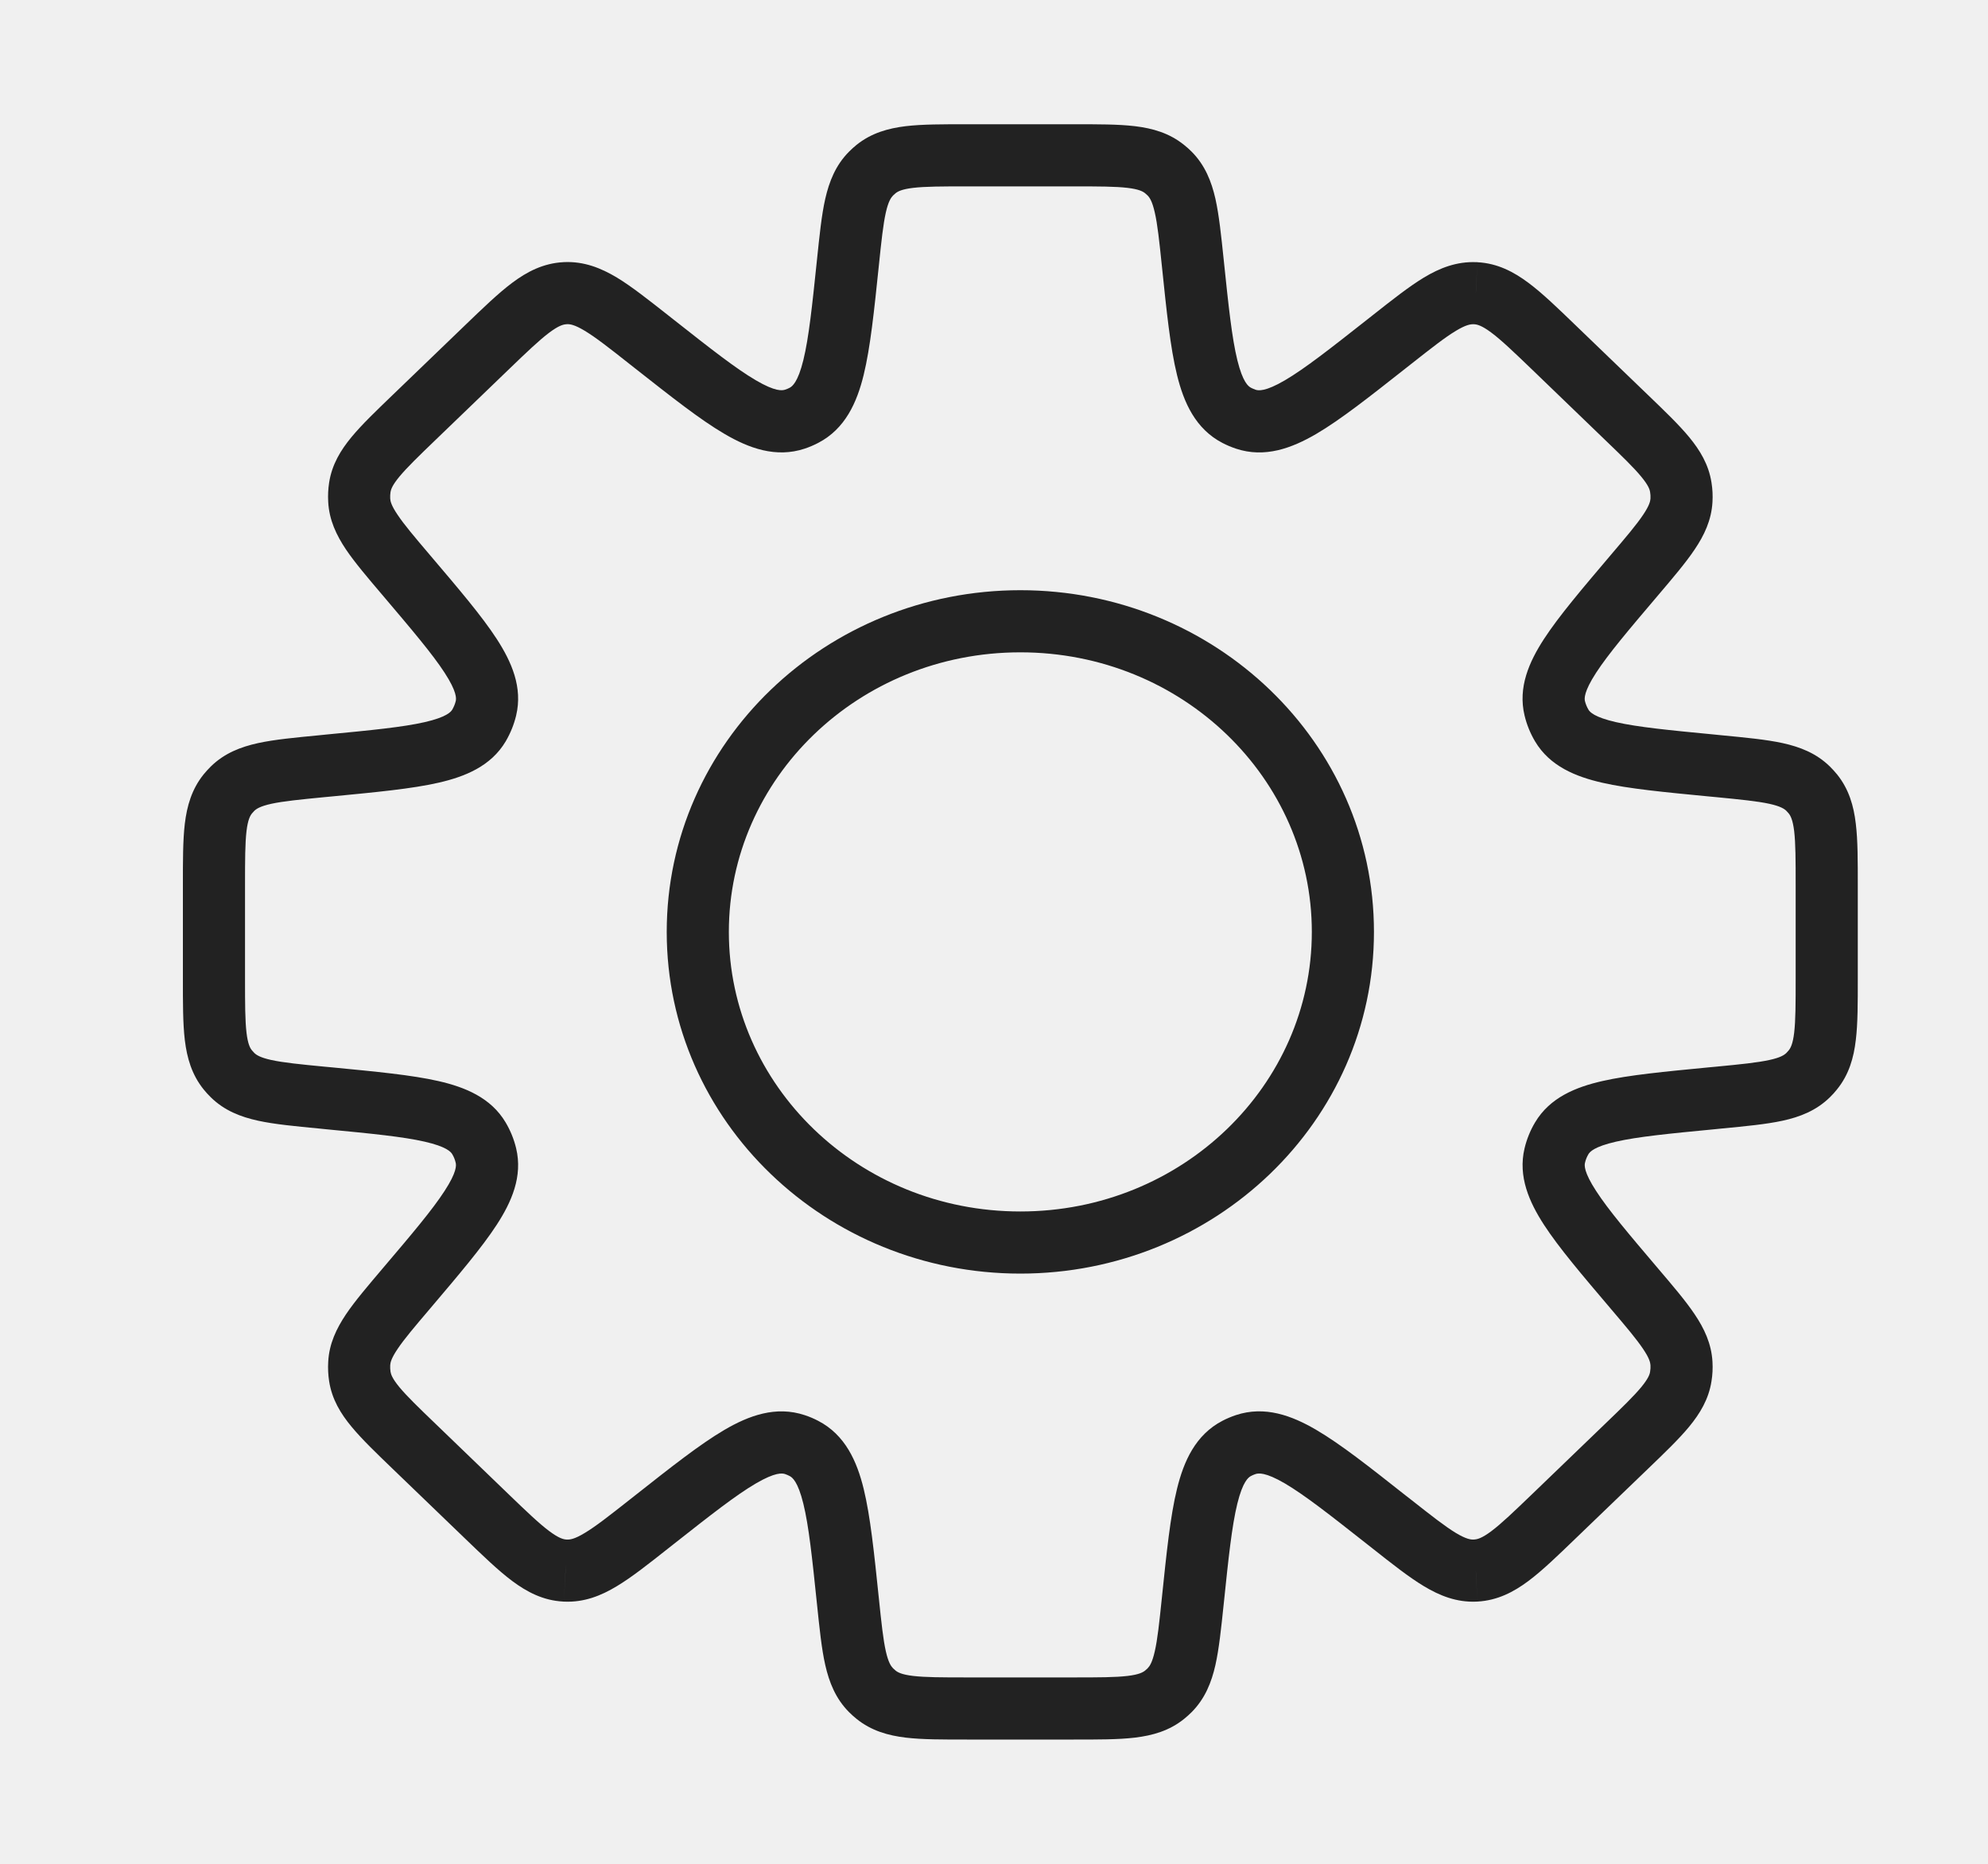
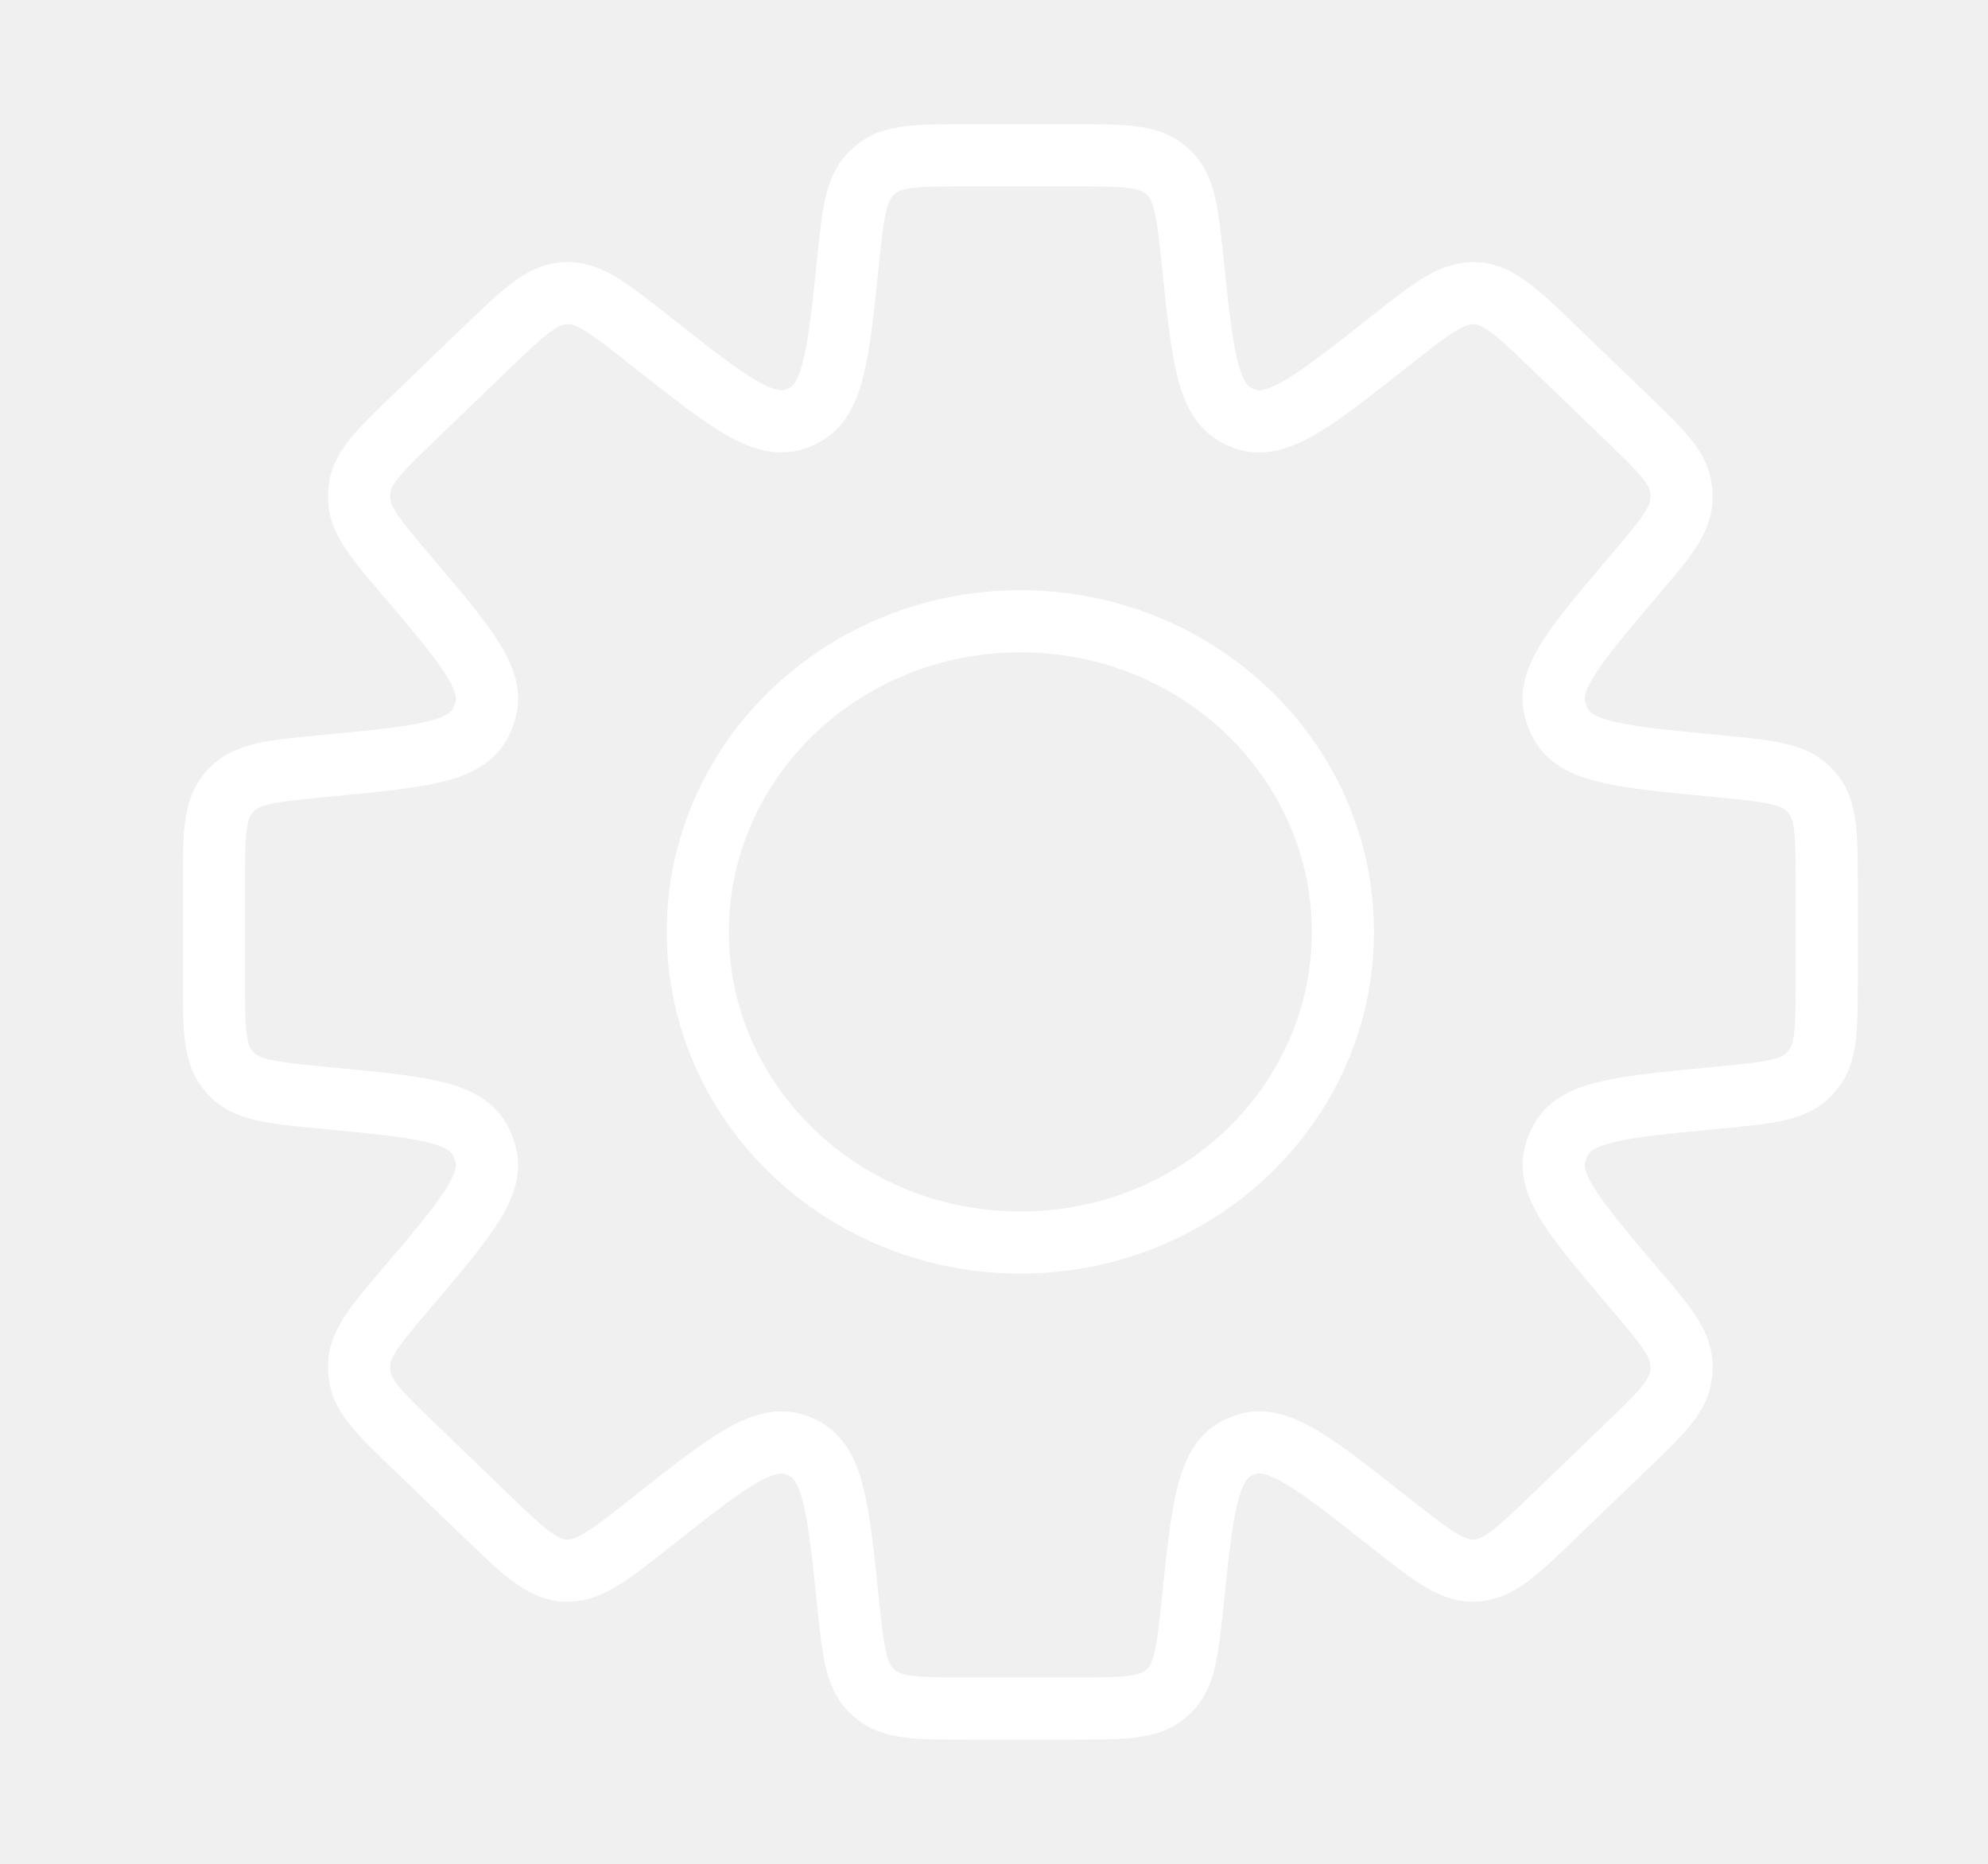
- <svg xmlns="http://www.w3.org/2000/svg" width="32" height="30" viewBox="0 0 32 30" fill="transparent">
-   <path d="M19.199 4.228L19.697 4.176V4.176L19.199 4.228ZM18.827 2.794L19.181 2.441L19.181 2.441L18.827 2.794ZM19.908 6.686L19.678 7.13L19.908 6.686ZM20.051 6.747L19.893 7.221H19.893L20.051 6.747ZM22.308 5.542L22.618 5.935L22.618 5.935L22.308 5.542ZM22.402 5.468L22.093 5.076L22.093 5.076L22.402 5.468ZM23.745 4.719L23.77 4.22L23.767 4.22L23.745 4.719ZM23.756 4.72L23.783 4.221L23.78 4.22L23.756 4.72ZM25.017 5.598L24.671 5.958L24.671 5.958L25.017 5.598ZM26.178 6.715L26.524 6.355L26.178 6.715ZM27.055 7.844L27.549 7.767L27.549 7.767L27.055 7.844ZM27.066 8.052L27.565 8.079V8.079L27.066 8.052ZM26.305 9.262L26.686 9.586L26.305 9.262ZM25.026 11.4L24.54 11.516V11.516L25.026 11.4ZM25.139 11.678L24.709 11.933V11.933L25.139 11.678ZM27.546 12.321L27.593 11.823L27.593 11.823L27.546 12.321ZM27.664 12.332L27.616 12.83L27.616 12.83L27.664 12.332ZM29.105 12.696L29.456 12.339L29.456 12.339L29.105 12.696ZM29.18 12.778L28.792 13.093L28.792 13.093L29.18 12.778ZM29.181 17.221L28.792 16.907L28.792 16.907L29.181 17.221ZM29.105 17.304L29.456 17.661L29.456 17.661L29.105 17.304ZM27.664 17.668L27.616 17.17L27.664 17.668ZM27.546 17.679L27.593 18.177L27.546 17.679ZM25.139 18.322L24.709 18.067L24.709 18.067L25.139 18.322ZM25.026 18.6L25.513 18.716V18.716L25.026 18.6ZM26.305 20.738L25.924 21.061L25.937 21.077L25.952 21.091L26.305 20.738ZM26.305 20.738L26.686 20.414L26.673 20.398L26.659 20.384L26.305 20.738ZM27.066 21.948L27.565 21.921L27.066 21.948ZM27.055 22.156L26.561 22.079L27.055 22.156ZM26.178 23.284L26.525 23.644L26.178 23.284ZM25.018 24.401L24.671 24.041L25.018 24.401ZM23.756 25.28L23.78 25.779L23.783 25.779L23.756 25.28ZM23.745 25.28L23.767 25.78L23.77 25.779L23.745 25.28ZM22.402 24.531L22.712 24.138L22.402 24.531ZM22.309 24.457L21.999 24.85L21.999 24.85L22.309 24.457ZM20.051 23.253L19.893 22.778L19.893 22.778L20.051 23.253ZM19.908 23.313L19.678 22.869L19.678 22.869L19.908 23.313ZM19.199 25.772L19.697 25.824L19.697 25.824L19.199 25.772ZM18.827 27.206L18.473 26.853L18.473 26.853L18.827 27.206ZM18.747 27.277L18.433 26.889L18.433 26.889L18.747 27.277ZM14.101 27.278L14.415 26.889L14.415 26.889L14.101 27.278ZM14.021 27.206L13.667 27.559L13.667 27.559L14.021 27.206ZM13.649 25.772L13.151 25.824V25.824L13.649 25.772ZM12.94 23.314L13.17 22.87L13.17 22.87L12.94 23.314ZM12.796 23.253L12.638 23.727H12.638L12.796 23.253ZM10.539 24.458L10.849 24.85L10.849 24.85L10.539 24.458ZM10.446 24.532L10.136 24.139L10.136 24.139L10.446 24.532ZM9.103 25.281L9.078 25.78L9.081 25.78L9.103 25.281ZM9.092 25.28L9.065 25.779L9.067 25.779L9.092 25.28ZM7.83 24.402L8.177 24.042H8.177L7.83 24.402ZM6.67 23.285L7.017 22.924L7.017 22.924L6.67 23.285ZM5.792 22.156L5.298 22.233H5.298L5.792 22.156ZM5.782 21.948L5.283 21.921L5.782 21.948ZM6.543 20.738L6.924 21.062L6.931 21.053L6.543 20.738ZM6.543 20.738L6.161 20.414L6.155 20.423L6.543 20.738ZM7.822 18.6L7.335 18.716L7.335 18.716L7.822 18.6ZM7.709 18.322L7.279 18.577H7.279L7.709 18.322ZM5.302 17.679L5.35 17.181H5.35L5.302 17.679ZM5.184 17.668L5.136 18.165H5.136L5.184 17.668ZM3.742 17.304L4.093 16.948L4.093 16.948L3.742 17.304ZM3.667 17.222L4.056 16.907L4.056 16.907L3.667 17.222ZM3.667 12.778L4.056 13.093H4.056L3.667 12.778ZM3.742 12.696L4.093 13.052H4.093L3.742 12.696ZM5.184 12.332L5.136 11.835H5.136L5.184 12.332ZM5.302 12.321L5.35 12.819H5.35L5.302 12.321ZM7.71 11.678L8.14 11.933L8.14 11.933L7.71 11.678ZM7.822 11.4L7.336 11.284L7.336 11.284L7.822 11.4ZM6.543 9.262L6.162 9.585L6.543 9.262ZM5.782 8.051L5.283 8.078V8.078L5.782 8.051ZM5.792 7.844L5.298 7.767L5.298 7.767L5.792 7.844ZM6.67 6.715L7.017 7.075L7.024 7.068L6.67 6.715ZM6.67 6.715L6.323 6.355L6.317 6.361L6.67 6.715ZM7.83 5.598L7.483 5.238L7.483 5.238L7.83 5.598ZM9.092 4.719L9.067 4.22L9.065 4.22L9.092 4.719ZM9.103 4.719L9.081 4.219L9.078 4.219L9.103 4.719ZM10.446 5.468L10.755 5.075L10.755 5.075L10.446 5.468ZM10.54 5.542L10.23 5.935L10.23 5.935L10.54 5.542ZM12.796 6.746L12.954 7.221L12.954 7.221L12.796 6.746ZM12.94 6.686L12.71 6.242L12.71 6.242L12.94 6.686ZM13.649 4.228L13.151 4.176V4.176L13.649 4.228ZM14.021 2.794L14.375 3.147L14.375 3.147L14.021 2.794ZM14.101 2.722L14.415 3.111L14.415 3.111L14.101 2.722ZM18.747 2.722L18.433 3.111L18.433 3.111L18.747 2.722ZM19.697 4.176C19.657 3.794 19.623 3.463 19.564 3.199C19.501 2.923 19.398 2.659 19.181 2.441L18.473 3.147C18.505 3.18 18.547 3.239 18.588 3.42C18.632 3.612 18.66 3.873 18.702 4.279L19.697 4.176ZM20.138 6.242C20.095 6.22 20.005 6.155 19.917 5.797C19.829 5.439 19.775 4.928 19.697 4.176L18.702 4.279C18.777 5.001 18.837 5.595 18.946 6.036C19.054 6.477 19.242 6.904 19.678 7.13L20.138 6.242ZM20.21 6.273C20.185 6.264 20.161 6.254 20.138 6.242L19.678 7.13C19.747 7.166 19.819 7.196 19.893 7.221L20.21 6.273ZM21.999 5.15C21.405 5.618 21 5.935 20.683 6.121C20.365 6.307 20.255 6.288 20.21 6.273L19.893 7.221C20.359 7.377 20.796 7.213 21.188 6.984C21.58 6.754 22.048 6.384 22.618 5.935L21.999 5.15ZM22.093 5.076L21.999 5.15L22.618 5.935L22.712 5.861L22.093 5.076ZM23.767 4.22C23.446 4.206 23.173 4.315 22.919 4.468C22.678 4.614 22.406 4.829 22.093 5.076L22.712 5.861C23.046 5.598 23.26 5.43 23.435 5.325C23.599 5.226 23.673 5.217 23.723 5.219L23.767 4.22ZM23.78 4.22L23.77 4.22L23.72 5.219L23.731 5.219L23.78 4.22ZM25.364 5.238C25.077 4.961 24.828 4.72 24.602 4.552C24.365 4.375 24.104 4.238 23.783 4.221L23.728 5.219C23.778 5.222 23.851 5.239 24.004 5.353C24.168 5.475 24.364 5.663 24.671 5.958L25.364 5.238ZM26.524 6.355L25.364 5.238L24.671 5.958L25.831 7.076L26.524 6.355ZM27.549 7.767C27.504 7.476 27.362 7.245 27.189 7.035C27.023 6.834 26.791 6.612 26.524 6.355L25.831 7.076C26.115 7.349 26.297 7.525 26.418 7.672C26.533 7.811 26.555 7.879 26.561 7.921L27.549 7.767ZM27.565 8.079C27.571 7.975 27.566 7.87 27.549 7.767L26.561 7.921C26.567 7.955 26.569 7.99 26.567 8.025L27.565 8.079ZM26.686 9.586C26.926 9.303 27.134 9.06 27.279 8.843C27.431 8.617 27.549 8.373 27.565 8.079L26.567 8.025C26.564 8.067 26.55 8.136 26.449 8.286C26.343 8.445 26.179 8.638 25.924 8.938L26.686 9.586ZM25.512 11.284C25.503 11.244 25.493 11.135 25.691 10.83C25.888 10.527 26.211 10.145 26.686 9.586L25.924 8.938C25.468 9.476 25.093 9.916 24.853 10.285C24.615 10.651 24.431 11.063 24.54 11.516L25.512 11.284ZM25.569 11.423C25.543 11.379 25.524 11.333 25.512 11.284L24.54 11.516C24.575 11.663 24.632 11.803 24.709 11.933L25.569 11.423ZM27.593 11.823C26.863 11.753 26.365 11.704 26.013 11.624C25.658 11.543 25.589 11.458 25.569 11.423L24.709 11.933C24.947 12.334 25.366 12.502 25.791 12.599C26.22 12.697 26.796 12.751 27.498 12.819L27.593 11.823ZM27.712 11.835L27.593 11.823L27.498 12.819L27.616 12.83L27.712 11.835ZM29.456 12.339C29.236 12.123 28.972 12.022 28.694 11.961C28.428 11.903 28.096 11.872 27.712 11.835L27.616 12.83C28.025 12.87 28.287 12.896 28.48 12.938C28.662 12.978 28.722 13.02 28.755 13.052L29.456 12.339ZM29.569 12.463C29.534 12.42 29.496 12.379 29.456 12.339L28.755 13.052C28.768 13.065 28.78 13.079 28.792 13.093L29.569 12.463ZM29.904 14.248C29.904 13.862 29.905 13.528 29.872 13.258C29.839 12.976 29.763 12.703 29.569 12.463L28.792 13.093C28.821 13.129 28.857 13.193 28.88 13.377C28.903 13.574 28.904 13.838 28.904 14.248H29.904ZM29.904 15.752V14.248H28.904V15.752H29.904ZM29.569 17.536C29.763 17.297 29.839 17.024 29.872 16.741C29.905 16.472 29.904 16.138 29.904 15.752H28.904C28.904 16.163 28.903 16.426 28.88 16.623C28.858 16.807 28.821 16.871 28.792 16.907L29.569 17.536ZM29.456 17.661C29.496 17.622 29.534 17.58 29.569 17.536L28.792 16.907C28.78 16.921 28.768 16.935 28.755 16.948L29.456 17.661ZM27.712 18.165C28.096 18.128 28.428 18.097 28.694 18.039C28.971 17.979 29.236 17.877 29.456 17.661L28.755 16.948C28.722 16.98 28.662 17.023 28.48 17.062C28.287 17.104 28.025 17.131 27.616 17.17L27.712 18.165ZM27.593 18.177L27.712 18.165L27.616 17.17L27.498 17.181L27.593 18.177ZM25.569 18.577C25.59 18.542 25.658 18.457 26.014 18.376C26.365 18.296 26.863 18.247 27.593 18.177L27.498 17.181C26.796 17.249 26.221 17.303 25.791 17.401C25.366 17.498 24.948 17.665 24.709 18.067L25.569 18.577ZM25.513 18.716C25.524 18.667 25.543 18.62 25.569 18.577L24.709 18.067C24.632 18.196 24.575 18.337 24.54 18.484L25.513 18.716ZM26.686 20.414C26.211 19.855 25.888 19.473 25.692 19.17C25.493 18.865 25.503 18.756 25.513 18.716L24.54 18.484C24.432 18.938 24.616 19.349 24.853 19.715C25.093 20.084 25.468 20.524 25.924 21.061L26.686 20.414ZM26.659 20.384L26.659 20.384L25.952 21.091L25.952 21.091L26.659 20.384ZM27.565 21.921C27.549 21.627 27.431 21.382 27.279 21.156C27.134 20.939 26.926 20.696 26.686 20.414L25.924 21.061C26.179 21.361 26.343 21.555 26.449 21.714C26.55 21.863 26.564 21.932 26.567 21.975L27.565 21.921ZM27.549 22.233C27.566 22.129 27.571 22.025 27.565 21.921L26.567 21.975C26.569 22.009 26.567 22.044 26.561 22.079L27.549 22.233ZM26.525 23.644C26.792 23.387 27.023 23.166 27.189 22.965C27.362 22.755 27.504 22.523 27.549 22.233L26.561 22.079C26.555 22.121 26.533 22.188 26.419 22.327C26.297 22.474 26.115 22.651 25.831 22.924L26.525 23.644ZM25.364 24.761L26.525 23.644L25.831 22.924L24.671 24.041L25.364 24.761ZM23.783 25.779C24.104 25.761 24.365 25.625 24.602 25.448C24.828 25.279 25.077 25.038 25.364 24.761L24.671 24.041C24.364 24.336 24.168 24.524 24.004 24.647C23.851 24.761 23.778 24.778 23.728 24.78L23.783 25.779ZM23.77 25.779L23.78 25.779L23.731 24.78L23.72 24.781L23.77 25.779ZM22.093 24.924C22.406 25.171 22.678 25.386 22.919 25.531C23.173 25.684 23.446 25.794 23.767 25.78L23.723 24.781C23.673 24.783 23.599 24.773 23.435 24.675C23.26 24.569 23.046 24.401 22.712 24.138L22.093 24.924ZM21.999 24.85L22.093 24.924L22.712 24.138L22.618 24.065L21.999 24.85ZM20.209 23.727C20.255 23.712 20.365 23.692 20.683 23.878C21.001 24.065 21.405 24.382 21.999 24.85L22.618 24.065C22.049 23.616 21.58 23.245 21.188 23.016C20.796 22.786 20.359 22.623 19.893 22.778L20.209 23.727ZM20.138 23.757C20.161 23.745 20.185 23.735 20.209 23.727L19.893 22.778C19.819 22.803 19.747 22.833 19.678 22.869L20.138 23.757ZM19.697 25.824C19.775 25.071 19.829 24.56 19.917 24.202C20.005 23.845 20.095 23.779 20.138 23.757L19.678 22.869C19.242 23.095 19.054 23.523 18.946 23.964C18.837 24.405 18.777 24.999 18.702 25.72L19.697 25.824ZM19.181 27.559C19.398 27.341 19.501 27.078 19.564 26.801C19.623 26.537 19.657 26.206 19.697 25.824L18.702 25.72C18.66 26.127 18.632 26.388 18.588 26.58C18.547 26.761 18.505 26.82 18.473 26.853L19.181 27.559ZM19.062 27.666C19.103 27.633 19.143 27.597 19.181 27.559L18.473 26.853C18.46 26.866 18.447 26.878 18.433 26.889L19.062 27.666ZM17.283 28C17.667 28 17.999 28.001 18.268 27.969C18.55 27.935 18.823 27.86 19.062 27.666L18.433 26.889C18.397 26.918 18.334 26.954 18.15 26.976C17.954 26.999 17.691 27 17.283 27V28ZM15.565 28H17.283V27H15.565V28ZM13.786 27.666C14.025 27.86 14.298 27.935 14.579 27.969C14.848 28.001 15.181 28 15.565 28V27C15.156 27 14.894 26.999 14.698 26.976C14.514 26.954 14.451 26.918 14.415 26.889L13.786 27.666ZM13.667 27.559C13.705 27.597 13.745 27.633 13.786 27.666L14.415 26.889C14.401 26.878 14.388 26.866 14.375 26.853L13.667 27.559ZM13.151 25.824C13.191 26.206 13.224 26.537 13.284 26.801C13.347 27.078 13.45 27.341 13.667 27.559L14.375 26.853C14.343 26.82 14.3 26.761 14.259 26.58C14.216 26.388 14.188 26.127 14.146 25.721L13.151 25.824ZM12.71 23.758C12.753 23.78 12.843 23.845 12.931 24.203C13.019 24.561 13.073 25.072 13.151 25.824L14.146 25.721C14.071 24.999 14.01 24.405 13.902 23.964C13.794 23.523 13.606 23.096 13.17 22.87L12.71 23.758ZM12.638 23.727C12.663 23.736 12.687 23.746 12.71 23.758L13.17 22.87C13.101 22.834 13.029 22.803 12.955 22.779L12.638 23.727ZM10.849 24.85C11.443 24.382 11.847 24.065 12.165 23.879C12.483 23.693 12.592 23.712 12.638 23.727L12.955 22.779C12.489 22.623 12.051 22.787 11.66 23.016C11.268 23.246 10.799 23.616 10.23 24.065L10.849 24.85ZM10.755 24.924L10.849 24.85L10.23 24.065L10.136 24.139L10.755 24.924ZM9.081 25.78C9.402 25.794 9.675 25.685 9.928 25.532C10.17 25.387 10.441 25.172 10.755 24.924L10.136 24.139C9.802 24.402 9.588 24.57 9.412 24.675C9.249 24.774 9.175 24.783 9.125 24.781L9.081 25.78ZM9.067 25.779L9.078 25.78L9.127 24.781L9.117 24.781L9.067 25.779ZM7.483 24.762C7.771 25.039 8.02 25.28 8.245 25.448C8.483 25.625 8.743 25.762 9.065 25.779L9.12 24.781C9.07 24.778 8.997 24.761 8.844 24.647C8.68 24.525 8.483 24.337 8.177 24.042L7.483 24.762ZM6.323 23.645L7.483 24.762L8.177 24.042L7.017 22.924L6.323 23.645ZM5.298 22.233C5.343 22.524 5.485 22.756 5.659 22.965C5.825 23.166 6.056 23.388 6.323 23.645L7.017 22.924C6.733 22.651 6.551 22.475 6.429 22.328C6.314 22.189 6.293 22.121 6.286 22.079L5.298 22.233ZM5.283 21.921C5.277 22.025 5.282 22.13 5.298 22.233L6.286 22.079C6.281 22.045 6.279 22.01 6.281 21.976L5.283 21.921ZM6.162 20.414C5.922 20.697 5.714 20.94 5.568 21.157C5.417 21.383 5.298 21.627 5.283 21.921L6.281 21.976C6.283 21.933 6.298 21.864 6.399 21.714C6.505 21.555 6.669 21.362 6.924 21.062L6.162 20.414ZM6.155 20.423L6.155 20.423L6.931 21.053L6.931 21.053L6.155 20.423ZM7.335 18.716C7.345 18.756 7.355 18.865 7.156 19.17C6.96 19.473 6.637 19.855 6.162 20.414L6.924 21.062C7.38 20.524 7.755 20.084 7.995 19.715C8.233 19.349 8.417 18.937 8.308 18.483L7.335 18.716ZM7.279 18.577C7.305 18.62 7.324 18.667 7.335 18.716L8.308 18.483C8.273 18.337 8.216 18.197 8.139 18.067L7.279 18.577ZM5.254 18.177C5.985 18.247 6.483 18.296 6.834 18.376C7.19 18.457 7.258 18.542 7.279 18.577L8.139 18.067C7.901 17.666 7.482 17.498 7.057 17.401C6.627 17.303 6.052 17.249 5.35 17.181L5.254 18.177ZM5.136 18.165L5.254 18.177L5.35 17.181L5.231 17.17L5.136 18.165ZM3.392 17.661C3.611 17.877 3.876 17.978 4.154 18.039C4.42 18.097 4.752 18.128 5.136 18.165L5.231 17.17C4.823 17.131 4.561 17.104 4.367 17.062C4.186 17.022 4.126 16.98 4.093 16.948L3.392 17.661ZM3.279 17.537C3.314 17.58 3.352 17.622 3.392 17.661L4.093 16.948C4.08 16.935 4.067 16.921 4.056 16.907L3.279 17.537ZM2.944 15.752C2.944 16.138 2.943 16.472 2.975 16.741C3.009 17.024 3.085 17.297 3.279 17.537L4.056 16.907C4.026 16.871 3.99 16.807 3.968 16.623C3.945 16.426 3.944 16.163 3.944 15.752H2.944ZM2.944 14.248V15.752H3.944V14.248H2.944ZM3.279 12.463C3.085 12.703 3.009 12.976 2.975 13.258C2.943 13.528 2.944 13.862 2.944 14.248H3.944C3.944 13.838 3.945 13.574 3.968 13.377C3.99 13.193 4.027 13.129 4.056 13.093L3.279 12.463ZM3.392 12.339C3.352 12.379 3.314 12.42 3.279 12.463L4.056 13.093C4.067 13.079 4.08 13.065 4.093 13.052L3.392 12.339ZM5.136 11.835C4.752 11.872 4.42 11.903 4.154 11.961C3.876 12.022 3.611 12.123 3.392 12.339L4.093 13.052C4.126 13.02 4.186 12.978 4.367 12.938C4.561 12.896 4.823 12.87 5.232 12.83L5.136 11.835ZM5.254 11.823L5.136 11.835L5.232 12.83L5.35 12.819L5.254 11.823ZM7.28 11.422C7.259 11.457 7.19 11.543 6.835 11.624C6.483 11.704 5.985 11.753 5.254 11.823L5.35 12.819C6.052 12.751 6.628 12.697 7.057 12.599C7.483 12.502 7.902 12.334 8.14 11.933L7.28 11.422ZM7.336 11.284C7.324 11.333 7.305 11.379 7.28 11.422L8.14 11.933C8.216 11.803 8.273 11.663 8.308 11.517L7.336 11.284ZM6.162 9.585C6.637 10.145 6.961 10.527 7.157 10.829C7.356 11.135 7.345 11.244 7.336 11.284L8.308 11.517C8.417 11.063 8.233 10.651 7.996 10.285C7.756 9.915 7.38 9.475 6.924 8.938L6.162 9.585ZM5.283 8.078C5.298 8.372 5.417 8.617 5.568 8.843C5.714 9.059 5.922 9.303 6.162 9.585L6.924 8.938C6.669 8.638 6.505 8.444 6.399 8.285C6.298 8.136 6.283 8.066 6.281 8.024L5.283 8.078ZM5.298 7.767C5.282 7.87 5.277 7.974 5.283 8.078L6.281 8.024C6.279 7.989 6.281 7.955 6.286 7.92L5.298 7.767ZM6.323 6.355C6.056 6.612 5.825 6.833 5.659 7.034C5.485 7.244 5.343 7.476 5.298 7.767L6.286 7.92C6.293 7.878 6.314 7.811 6.429 7.672C6.551 7.525 6.733 7.348 7.017 7.075L6.323 6.355ZM6.317 6.361L6.317 6.361L7.024 7.068L7.024 7.068L6.317 6.361ZM7.483 5.238L6.323 6.355L7.017 7.075L8.177 5.958L7.483 5.238ZM9.065 4.22C8.743 4.238 8.483 4.374 8.246 4.551C8.02 4.72 7.771 4.961 7.483 5.238L8.177 5.958C8.483 5.663 8.68 5.475 8.844 5.352C8.997 5.238 9.07 5.221 9.12 5.219L9.065 4.22ZM9.078 4.219L9.067 4.22L9.117 5.219L9.128 5.218L9.078 4.219ZM10.755 5.075C10.441 4.828 10.17 4.613 9.929 4.467C9.675 4.315 9.402 4.205 9.081 4.219L9.125 5.218C9.175 5.216 9.249 5.226 9.412 5.324C9.588 5.43 9.802 5.597 10.136 5.861L10.755 5.075ZM10.849 5.149L10.755 5.075L10.136 5.861L10.23 5.935L10.849 5.149ZM12.638 6.272C12.592 6.287 12.483 6.307 12.165 6.12C11.847 5.934 11.443 5.617 10.849 5.149L10.23 5.935C10.8 6.383 11.268 6.754 11.66 6.983C12.051 7.213 12.489 7.376 12.954 7.221L12.638 6.272ZM12.71 6.242C12.687 6.254 12.663 6.264 12.638 6.272L12.954 7.221C13.029 7.196 13.101 7.165 13.17 7.129L12.71 6.242ZM13.151 4.176C13.073 4.928 13.019 5.439 12.931 5.797C12.843 6.154 12.753 6.219 12.71 6.242L13.17 7.129C13.606 6.903 13.794 6.476 13.902 6.035C14.01 5.594 14.071 5 14.146 4.279L13.151 4.176ZM13.666 2.442C13.45 2.659 13.347 2.923 13.284 3.199C13.224 3.463 13.191 3.794 13.151 4.176L14.146 4.279C14.188 3.873 14.216 3.612 14.259 3.42C14.3 3.239 14.343 3.18 14.375 3.147L13.666 2.442ZM13.786 2.333C13.745 2.367 13.704 2.403 13.666 2.442L14.375 3.147C14.388 3.134 14.401 3.122 14.415 3.111L13.786 2.333ZM15.565 2C15.181 2 14.848 1.999 14.579 2.031C14.298 2.065 14.026 2.14 13.786 2.333L14.415 3.111C14.451 3.082 14.514 3.046 14.698 3.024C14.894 3.001 15.156 3 15.565 3V2ZM17.283 2H15.565V3H17.283V2ZM19.061 2.334C18.822 2.14 18.55 2.065 18.268 2.031C17.999 1.999 17.667 2 17.283 2V3C17.692 3 17.954 3.001 18.15 3.024C18.334 3.046 18.397 3.082 18.433 3.111L19.061 2.334ZM19.181 2.441C19.143 2.403 19.103 2.367 19.061 2.334L18.433 3.111C18.447 3.122 18.46 3.134 18.473 3.147L19.181 2.441ZM21.116 15C21.116 17.468 19.033 19.5 16.424 19.5V20.5C19.55 20.5 22.116 18.055 22.116 15H21.116ZM16.424 10.5C19.033 10.5 21.116 12.532 21.116 15H22.116C22.116 11.945 19.55 9.5 16.424 9.5V10.5ZM11.732 15C11.732 12.532 13.815 10.5 16.424 10.5V9.5C13.298 9.5 10.732 11.945 10.732 15H11.732ZM16.424 19.5C13.815 19.5 11.732 17.468 11.732 15H10.732C10.732 18.055 13.298 20.5 16.424 20.5V19.5Z" fill="#222222" />
+ <svg xmlns="http://www.w3.org/2000/svg" width="32" height="30" viewBox="0 0 32 30" fill="currentColor">
+   <path d="M19.199 4.228L19.697 4.176V4.176L19.199 4.228ZM18.827 2.794L19.181 2.441L19.181 2.441L18.827 2.794ZM19.908 6.686L19.678 7.13L19.908 6.686ZM20.051 6.747L19.893 7.221H19.893L20.051 6.747ZM22.308 5.542L22.618 5.935L22.618 5.935L22.308 5.542ZM22.402 5.468L22.093 5.076L22.093 5.076L22.402 5.468ZM23.745 4.719L23.77 4.22L23.767 4.22L23.745 4.719ZM23.756 4.72L23.783 4.221L23.78 4.22L23.756 4.72ZM25.017 5.598L24.671 5.958L24.671 5.958L25.017 5.598ZM26.178 6.715L26.524 6.355L26.178 6.715ZM27.055 7.844L27.549 7.767L27.549 7.767L27.055 7.844ZM27.066 8.052L27.565 8.079V8.079L27.066 8.052ZM26.305 9.262L26.686 9.586L26.305 9.262ZM25.026 11.4L24.54 11.516V11.516L25.026 11.4ZM25.139 11.678L24.709 11.933V11.933L25.139 11.678ZM27.546 12.321L27.593 11.823L27.593 11.823L27.546 12.321ZM27.664 12.332L27.616 12.83L27.616 12.83L27.664 12.332ZM29.105 12.696L29.456 12.339L29.456 12.339L29.105 12.696ZM29.18 12.778L28.792 13.093L28.792 13.093L29.18 12.778ZM29.181 17.221L28.792 16.907L28.792 16.907L29.181 17.221ZM29.105 17.304L29.456 17.661L29.456 17.661L29.105 17.304ZM27.664 17.668L27.616 17.17L27.664 17.668ZM27.546 17.679L27.593 18.177L27.546 17.679ZM25.139 18.322L24.709 18.067L24.709 18.067L25.139 18.322ZM25.026 18.6L25.513 18.716V18.716L25.026 18.6ZM26.305 20.738L25.924 21.061L25.937 21.077L25.952 21.091L26.305 20.738ZM26.305 20.738L26.686 20.414L26.673 20.398L26.659 20.384L26.305 20.738ZM27.066 21.948L27.565 21.921L27.066 21.948ZM27.055 22.156L26.561 22.079L27.055 22.156ZM26.178 23.284L26.525 23.644L26.178 23.284ZM25.018 24.401L24.671 24.041L25.018 24.401ZM23.756 25.28L23.78 25.779L23.783 25.779L23.756 25.28ZM23.745 25.28L23.767 25.78L23.77 25.779L23.745 25.28ZM22.402 24.531L22.712 24.138L22.402 24.531ZM22.309 24.457L21.999 24.85L21.999 24.85L22.309 24.457ZM20.051 23.253L19.893 22.778L19.893 22.778L20.051 23.253ZM19.908 23.313L19.678 22.869L19.678 22.869L19.908 23.313ZM19.199 25.772L19.697 25.824L19.697 25.824L19.199 25.772ZM18.827 27.206L18.473 26.853L18.473 26.853L18.827 27.206ZM18.747 27.277L18.433 26.889L18.433 26.889L18.747 27.277ZM14.101 27.278L14.415 26.889L14.415 26.889L14.101 27.278ZM14.021 27.206L13.667 27.559L13.667 27.559L14.021 27.206ZM13.649 25.772L13.151 25.824V25.824L13.649 25.772ZM12.94 23.314L13.17 22.87L13.17 22.87L12.94 23.314ZM12.796 23.253L12.638 23.727H12.638L12.796 23.253ZM10.539 24.458L10.849 24.85L10.849 24.85L10.539 24.458ZM10.446 24.532L10.136 24.139L10.136 24.139L10.446 24.532ZM9.103 25.281L9.078 25.78L9.081 25.78L9.103 25.281ZM9.092 25.28L9.065 25.779L9.067 25.779L9.092 25.28ZM7.83 24.402L8.177 24.042H8.177L7.83 24.402ZM6.67 23.285L7.017 22.924L7.017 22.924L6.67 23.285ZM5.792 22.156L5.298 22.233H5.298L5.792 22.156ZM5.782 21.948L5.283 21.921L5.782 21.948ZM6.543 20.738L6.924 21.062L6.931 21.053L6.543 20.738ZM6.543 20.738L6.161 20.414L6.155 20.423L6.543 20.738ZM7.822 18.6L7.335 18.716L7.335 18.716L7.822 18.6ZM7.709 18.322L7.279 18.577H7.279L7.709 18.322ZM5.302 17.679L5.35 17.181H5.35L5.302 17.679ZM5.184 17.668L5.136 18.165H5.136L5.184 17.668ZM3.742 17.304L4.093 16.948L4.093 16.948L3.742 17.304ZM3.667 17.222L4.056 16.907L4.056 16.907L3.667 17.222ZM3.667 12.778L4.056 13.093H4.056L3.667 12.778ZM3.742 12.696L4.093 13.052H4.093L3.742 12.696ZM5.184 12.332L5.136 11.835H5.136L5.184 12.332ZM5.302 12.321L5.35 12.819H5.35L5.302 12.321ZM7.71 11.678L8.14 11.933L8.14 11.933L7.71 11.678ZM7.822 11.4L7.336 11.284L7.336 11.284L7.822 11.4ZM6.543 9.262L6.162 9.585L6.543 9.262ZM5.782 8.051L5.283 8.078V8.078L5.782 8.051ZM5.792 7.844L5.298 7.767L5.298 7.767L5.792 7.844ZM6.67 6.715L7.017 7.075L7.024 7.068L6.67 6.715ZM6.67 6.715L6.323 6.355L6.317 6.361L6.67 6.715ZM7.83 5.598L7.483 5.238L7.483 5.238L7.83 5.598ZM9.092 4.719L9.067 4.22L9.065 4.22L9.092 4.719ZM9.103 4.719L9.081 4.219L9.078 4.219L9.103 4.719ZM10.446 5.468L10.755 5.075L10.755 5.075L10.446 5.468ZM10.54 5.542L10.23 5.935L10.23 5.935L10.54 5.542ZM12.796 6.746L12.954 7.221L12.954 7.221L12.796 6.746ZM12.94 6.686L12.71 6.242L12.71 6.242L12.94 6.686ZM13.649 4.228L13.151 4.176V4.176L13.649 4.228ZM14.021 2.794L14.375 3.147L14.375 3.147L14.021 2.794ZM14.101 2.722L14.415 3.111L14.415 3.111L14.101 2.722ZM18.747 2.722L18.433 3.111L18.433 3.111L18.747 2.722ZM19.697 4.176C19.657 3.794 19.623 3.463 19.564 3.199C19.501 2.923 19.398 2.659 19.181 2.441L18.473 3.147C18.505 3.18 18.547 3.239 18.588 3.42C18.632 3.612 18.66 3.873 18.702 4.279L19.697 4.176ZM20.138 6.242C20.095 6.22 20.005 6.155 19.917 5.797C19.829 5.439 19.775 4.928 19.697 4.176L18.702 4.279C18.777 5.001 18.837 5.595 18.946 6.036C19.054 6.477 19.242 6.904 19.678 7.13L20.138 6.242ZM20.21 6.273C20.185 6.264 20.161 6.254 20.138 6.242L19.678 7.13C19.747 7.166 19.819 7.196 19.893 7.221L20.21 6.273ZM21.999 5.15C21.405 5.618 21 5.935 20.683 6.121C20.365 6.307 20.255 6.288 20.21 6.273L19.893 7.221C20.359 7.377 20.796 7.213 21.188 6.984C21.58 6.754 22.048 6.384 22.618 5.935L21.999 5.15ZM22.093 5.076L21.999 5.15L22.618 5.935L22.712 5.861L22.093 5.076ZM23.767 4.22C23.446 4.206 23.173 4.315 22.919 4.468C22.678 4.614 22.406 4.829 22.093 5.076L22.712 5.861C23.046 5.598 23.26 5.43 23.435 5.325C23.599 5.226 23.673 5.217 23.723 5.219L23.767 4.22ZM23.78 4.22L23.77 4.22L23.72 5.219L23.731 5.219L23.78 4.22ZM25.364 5.238C25.077 4.961 24.828 4.72 24.602 4.552C24.365 4.375 24.104 4.238 23.783 4.221L23.728 5.219C23.778 5.222 23.851 5.239 24.004 5.353C24.168 5.475 24.364 5.663 24.671 5.958L25.364 5.238ZM26.524 6.355L25.364 5.238L24.671 5.958L25.831 7.076L26.524 6.355ZM27.549 7.767C27.504 7.476 27.362 7.245 27.189 7.035C27.023 6.834 26.791 6.612 26.524 6.355L25.831 7.076C26.115 7.349 26.297 7.525 26.418 7.672C26.533 7.811 26.555 7.879 26.561 7.921L27.549 7.767ZM27.565 8.079C27.571 7.975 27.566 7.87 27.549 7.767L26.561 7.921C26.567 7.955 26.569 7.99 26.567 8.025L27.565 8.079ZM26.686 9.586C26.926 9.303 27.134 9.06 27.279 8.843C27.431 8.617 27.549 8.373 27.565 8.079L26.567 8.025C26.564 8.067 26.55 8.136 26.449 8.286C26.343 8.445 26.179 8.638 25.924 8.938L26.686 9.586ZM25.512 11.284C25.503 11.244 25.493 11.135 25.691 10.83C25.888 10.527 26.211 10.145 26.686 9.586L25.924 8.938C25.468 9.476 25.093 9.916 24.853 10.285C24.615 10.651 24.431 11.063 24.54 11.516L25.512 11.284ZM25.569 11.423C25.543 11.379 25.524 11.333 25.512 11.284L24.54 11.516C24.575 11.663 24.632 11.803 24.709 11.933L25.569 11.423ZM27.593 11.823C26.863 11.753 26.365 11.704 26.013 11.624C25.658 11.543 25.589 11.458 25.569 11.423L24.709 11.933C24.947 12.334 25.366 12.502 25.791 12.599C26.22 12.697 26.796 12.751 27.498 12.819L27.593 11.823ZM27.712 11.835L27.593 11.823L27.498 12.819L27.616 12.83L27.712 11.835ZM29.456 12.339C29.236 12.123 28.972 12.022 28.694 11.961C28.428 11.903 28.096 11.872 27.712 11.835L27.616 12.83C28.025 12.87 28.287 12.896 28.48 12.938C28.662 12.978 28.722 13.02 28.755 13.052L29.456 12.339ZM29.569 12.463C29.534 12.42 29.496 12.379 29.456 12.339L28.755 13.052C28.768 13.065 28.78 13.079 28.792 13.093L29.569 12.463ZM29.904 14.248C29.904 13.862 29.905 13.528 29.872 13.258C29.839 12.976 29.763 12.703 29.569 12.463L28.792 13.093C28.821 13.129 28.857 13.193 28.88 13.377C28.903 13.574 28.904 13.838 28.904 14.248H29.904ZM29.904 15.752V14.248H28.904V15.752H29.904ZM29.569 17.536C29.763 17.297 29.839 17.024 29.872 16.741C29.905 16.472 29.904 16.138 29.904 15.752H28.904C28.904 16.163 28.903 16.426 28.88 16.623C28.858 16.807 28.821 16.871 28.792 16.907L29.569 17.536ZM29.456 17.661C29.496 17.622 29.534 17.58 29.569 17.536L28.792 16.907C28.78 16.921 28.768 16.935 28.755 16.948L29.456 17.661ZM27.712 18.165C28.096 18.128 28.428 18.097 28.694 18.039C28.971 17.979 29.236 17.877 29.456 17.661L28.755 16.948C28.722 16.98 28.662 17.023 28.48 17.062C28.287 17.104 28.025 17.131 27.616 17.17L27.712 18.165ZM27.593 18.177L27.712 18.165L27.616 17.17L27.498 17.181L27.593 18.177ZM25.569 18.577C25.59 18.542 25.658 18.457 26.014 18.376C26.365 18.296 26.863 18.247 27.593 18.177L27.498 17.181C26.796 17.249 26.221 17.303 25.791 17.401C25.366 17.498 24.948 17.665 24.709 18.067L25.569 18.577ZM25.513 18.716C25.524 18.667 25.543 18.62 25.569 18.577L24.709 18.067C24.632 18.196 24.575 18.337 24.54 18.484L25.513 18.716ZM26.686 20.414C26.211 19.855 25.888 19.473 25.692 19.17C25.493 18.865 25.503 18.756 25.513 18.716L24.54 18.484C24.432 18.938 24.616 19.349 24.853 19.715C25.093 20.084 25.468 20.524 25.924 21.061L26.686 20.414ZM26.659 20.384L26.659 20.384L25.952 21.091L25.952 21.091L26.659 20.384ZM27.565 21.921C27.549 21.627 27.431 21.382 27.279 21.156C27.134 20.939 26.926 20.696 26.686 20.414L25.924 21.061C26.179 21.361 26.343 21.555 26.449 21.714C26.55 21.863 26.564 21.932 26.567 21.975L27.565 21.921ZM27.549 22.233C27.566 22.129 27.571 22.025 27.565 21.921L26.567 21.975C26.569 22.009 26.567 22.044 26.561 22.079L27.549 22.233ZM26.525 23.644C26.792 23.387 27.023 23.166 27.189 22.965C27.362 22.755 27.504 22.523 27.549 22.233L26.561 22.079C26.555 22.121 26.533 22.188 26.419 22.327C26.297 22.474 26.115 22.651 25.831 22.924L26.525 23.644ZM25.364 24.761L26.525 23.644L25.831 22.924L24.671 24.041L25.364 24.761ZM23.783 25.779C24.104 25.761 24.365 25.625 24.602 25.448C24.828 25.279 25.077 25.038 25.364 24.761L24.671 24.041C24.364 24.336 24.168 24.524 24.004 24.647C23.851 24.761 23.778 24.778 23.728 24.78L23.783 25.779ZM23.77 25.779L23.78 25.779L23.731 24.78L23.72 24.781L23.77 25.779ZM22.093 24.924C22.406 25.171 22.678 25.386 22.919 25.531C23.173 25.684 23.446 25.794 23.767 25.78L23.723 24.781C23.673 24.783 23.599 24.773 23.435 24.675C23.26 24.569 23.046 24.401 22.712 24.138L22.093 24.924ZM21.999 24.85L22.093 24.924L22.712 24.138L22.618 24.065L21.999 24.85ZM20.209 23.727C20.255 23.712 20.365 23.692 20.683 23.878C21.001 24.065 21.405 24.382 21.999 24.85L22.618 24.065C22.049 23.616 21.58 23.245 21.188 23.016C20.796 22.786 20.359 22.623 19.893 22.778L20.209 23.727ZM20.138 23.757C20.161 23.745 20.185 23.735 20.209 23.727L19.893 22.778C19.819 22.803 19.747 22.833 19.678 22.869L20.138 23.757ZM19.697 25.824C19.775 25.071 19.829 24.56 19.917 24.202C20.005 23.845 20.095 23.779 20.138 23.757L19.678 22.869C19.242 23.095 19.054 23.523 18.946 23.964C18.837 24.405 18.777 24.999 18.702 25.72L19.697 25.824ZM19.181 27.559C19.398 27.341 19.501 27.078 19.564 26.801C19.623 26.537 19.657 26.206 19.697 25.824L18.702 25.72C18.66 26.127 18.632 26.388 18.588 26.58C18.547 26.761 18.505 26.82 18.473 26.853L19.181 27.559ZM19.062 27.666C19.103 27.633 19.143 27.597 19.181 27.559L18.473 26.853C18.46 26.866 18.447 26.878 18.433 26.889L19.062 27.666ZM17.283 28C17.667 28 17.999 28.001 18.268 27.969C18.55 27.935 18.823 27.86 19.062 27.666L18.433 26.889C18.397 26.918 18.334 26.954 18.15 26.976C17.954 26.999 17.691 27 17.283 27V28ZM15.565 28H17.283V27H15.565V28ZM13.786 27.666C14.025 27.86 14.298 27.935 14.579 27.969C14.848 28.001 15.181 28 15.565 28V27C15.156 27 14.894 26.999 14.698 26.976C14.514 26.954 14.451 26.918 14.415 26.889L13.786 27.666ZM13.667 27.559C13.705 27.597 13.745 27.633 13.786 27.666L14.415 26.889C14.401 26.878 14.388 26.866 14.375 26.853L13.667 27.559ZM13.151 25.824C13.191 26.206 13.224 26.537 13.284 26.801C13.347 27.078 13.45 27.341 13.667 27.559L14.375 26.853C14.343 26.82 14.3 26.761 14.259 26.58C14.216 26.388 14.188 26.127 14.146 25.721L13.151 25.824ZM12.71 23.758C12.753 23.78 12.843 23.845 12.931 24.203C13.019 24.561 13.073 25.072 13.151 25.824L14.146 25.721C14.071 24.999 14.01 24.405 13.902 23.964C13.794 23.523 13.606 23.096 13.17 22.87L12.71 23.758ZM12.638 23.727C12.663 23.736 12.687 23.746 12.71 23.758L13.17 22.87C13.101 22.834 13.029 22.803 12.955 22.779L12.638 23.727ZM10.849 24.85C11.443 24.382 11.847 24.065 12.165 23.879C12.483 23.693 12.592 23.712 12.638 23.727L12.955 22.779C12.489 22.623 12.051 22.787 11.66 23.016C11.268 23.246 10.799 23.616 10.23 24.065L10.849 24.85ZM10.755 24.924L10.849 24.85L10.23 24.065L10.136 24.139L10.755 24.924ZM9.081 25.78C9.402 25.794 9.675 25.685 9.928 25.532C10.17 25.387 10.441 25.172 10.755 24.924L10.136 24.139C9.802 24.402 9.588 24.57 9.412 24.675C9.249 24.774 9.175 24.783 9.125 24.781L9.081 25.78ZM9.067 25.779L9.078 25.78L9.127 24.781L9.117 24.781L9.067 25.779ZM7.483 24.762C7.771 25.039 8.02 25.28 8.245 25.448C8.483 25.625 8.743 25.762 9.065 25.779L9.12 24.781C9.07 24.778 8.997 24.761 8.844 24.647C8.68 24.525 8.483 24.337 8.177 24.042L7.483 24.762ZM6.323 23.645L7.483 24.762L8.177 24.042L7.017 22.924L6.323 23.645ZM5.298 22.233C5.343 22.524 5.485 22.756 5.659 22.965C5.825 23.166 6.056 23.388 6.323 23.645L7.017 22.924C6.733 22.651 6.551 22.475 6.429 22.328C6.314 22.189 6.293 22.121 6.286 22.079L5.298 22.233ZM5.283 21.921C5.277 22.025 5.282 22.13 5.298 22.233L6.286 22.079C6.281 22.045 6.279 22.01 6.281 21.976L5.283 21.921ZM6.162 20.414C5.922 20.697 5.714 20.94 5.568 21.157C5.417 21.383 5.298 21.627 5.283 21.921L6.281 21.976C6.283 21.933 6.298 21.864 6.399 21.714C6.505 21.555 6.669 21.362 6.924 21.062L6.162 20.414ZM6.155 20.423L6.155 20.423L6.931 21.053L6.931 21.053L6.155 20.423ZM7.335 18.716C7.345 18.756 7.355 18.865 7.156 19.17C6.96 19.473 6.637 19.855 6.162 20.414L6.924 21.062C7.38 20.524 7.755 20.084 7.995 19.715C8.233 19.349 8.417 18.937 8.308 18.483L7.335 18.716ZM7.279 18.577C7.305 18.62 7.324 18.667 7.335 18.716L8.308 18.483C8.273 18.337 8.216 18.197 8.139 18.067L7.279 18.577ZM5.254 18.177C5.985 18.247 6.483 18.296 6.834 18.376C7.19 18.457 7.258 18.542 7.279 18.577L8.139 18.067C7.901 17.666 7.482 17.498 7.057 17.401C6.627 17.303 6.052 17.249 5.35 17.181L5.254 18.177ZM5.136 18.165L5.254 18.177L5.35 17.181L5.231 17.17L5.136 18.165ZM3.392 17.661C3.611 17.877 3.876 17.978 4.154 18.039C4.42 18.097 4.752 18.128 5.136 18.165L5.231 17.17C4.823 17.131 4.561 17.104 4.367 17.062C4.186 17.022 4.126 16.98 4.093 16.948L3.392 17.661ZM3.279 17.537C3.314 17.58 3.352 17.622 3.392 17.661L4.093 16.948C4.08 16.935 4.067 16.921 4.056 16.907L3.279 17.537ZM2.944 15.752C2.944 16.138 2.943 16.472 2.975 16.741C3.009 17.024 3.085 17.297 3.279 17.537L4.056 16.907C4.026 16.871 3.99 16.807 3.968 16.623C3.945 16.426 3.944 16.163 3.944 15.752H2.944ZM2.944 14.248V15.752H3.944V14.248H2.944ZM3.279 12.463C3.085 12.703 3.009 12.976 2.975 13.258C2.943 13.528 2.944 13.862 2.944 14.248H3.944C3.944 13.838 3.945 13.574 3.968 13.377C3.99 13.193 4.027 13.129 4.056 13.093L3.279 12.463ZM3.392 12.339C3.352 12.379 3.314 12.42 3.279 12.463L4.056 13.093C4.067 13.079 4.08 13.065 4.093 13.052L3.392 12.339ZM5.136 11.835C4.752 11.872 4.42 11.903 4.154 11.961C3.876 12.022 3.611 12.123 3.392 12.339L4.093 13.052C4.126 13.02 4.186 12.978 4.367 12.938C4.561 12.896 4.823 12.87 5.232 12.83L5.136 11.835ZM5.254 11.823L5.136 11.835L5.232 12.83L5.35 12.819L5.254 11.823ZM7.28 11.422C7.259 11.457 7.19 11.543 6.835 11.624C6.483 11.704 5.985 11.753 5.254 11.823L5.35 12.819C6.052 12.751 6.628 12.697 7.057 12.599C7.483 12.502 7.902 12.334 8.14 11.933L7.28 11.422ZM7.336 11.284C7.324 11.333 7.305 11.379 7.28 11.422L8.14 11.933C8.216 11.803 8.273 11.663 8.308 11.517L7.336 11.284ZM6.162 9.585C6.637 10.145 6.961 10.527 7.157 10.829C7.356 11.135 7.345 11.244 7.336 11.284L8.308 11.517C8.417 11.063 8.233 10.651 7.996 10.285C7.756 9.915 7.38 9.475 6.924 8.938L6.162 9.585ZM5.283 8.078C5.298 8.372 5.417 8.617 5.568 8.843C5.714 9.059 5.922 9.303 6.162 9.585L6.924 8.938C6.669 8.638 6.505 8.444 6.399 8.285C6.298 8.136 6.283 8.066 6.281 8.024L5.283 8.078ZM5.298 7.767C5.282 7.87 5.277 7.974 5.283 8.078L6.281 8.024C6.279 7.989 6.281 7.955 6.286 7.92L5.298 7.767ZM6.323 6.355C6.056 6.612 5.825 6.833 5.659 7.034C5.485 7.244 5.343 7.476 5.298 7.767L6.286 7.92C6.293 7.878 6.314 7.811 6.429 7.672C6.551 7.525 6.733 7.348 7.017 7.075L6.323 6.355ZM6.317 6.361L6.317 6.361L7.024 7.068L7.024 7.068L6.317 6.361ZM7.483 5.238L6.323 6.355L7.017 7.075L8.177 5.958L7.483 5.238ZM9.065 4.22C8.743 4.238 8.483 4.374 8.246 4.551C8.02 4.72 7.771 4.961 7.483 5.238L8.177 5.958C8.483 5.663 8.68 5.475 8.844 5.352C8.997 5.238 9.07 5.221 9.12 5.219L9.065 4.22ZM9.078 4.219L9.067 4.22L9.117 5.219L9.128 5.218L9.078 4.219ZM10.755 5.075C10.441 4.828 10.17 4.613 9.929 4.467C9.675 4.315 9.402 4.205 9.081 4.219L9.125 5.218C9.175 5.216 9.249 5.226 9.412 5.324C9.588 5.43 9.802 5.597 10.136 5.861L10.755 5.075ZM10.849 5.149L10.755 5.075L10.136 5.861L10.23 5.935L10.849 5.149ZM12.638 6.272C12.592 6.287 12.483 6.307 12.165 6.12C11.847 5.934 11.443 5.617 10.849 5.149L10.23 5.935C10.8 6.383 11.268 6.754 11.66 6.983C12.051 7.213 12.489 7.376 12.954 7.221L12.638 6.272ZM12.71 6.242C12.687 6.254 12.663 6.264 12.638 6.272L12.954 7.221C13.029 7.196 13.101 7.165 13.17 7.129L12.71 6.242ZM13.151 4.176C13.073 4.928 13.019 5.439 12.931 5.797C12.843 6.154 12.753 6.219 12.71 6.242L13.17 7.129C13.606 6.903 13.794 6.476 13.902 6.035C14.01 5.594 14.071 5 14.146 4.279L13.151 4.176ZM13.666 2.442C13.45 2.659 13.347 2.923 13.284 3.199C13.224 3.463 13.191 3.794 13.151 4.176L14.146 4.279C14.188 3.873 14.216 3.612 14.259 3.42C14.3 3.239 14.343 3.18 14.375 3.147L13.666 2.442ZM13.786 2.333C13.745 2.367 13.704 2.403 13.666 2.442L14.375 3.147C14.388 3.134 14.401 3.122 14.415 3.111L13.786 2.333ZM15.565 2C15.181 2 14.848 1.999 14.579 2.031C14.298 2.065 14.026 2.14 13.786 2.333L14.415 3.111C14.451 3.082 14.514 3.046 14.698 3.024C14.894 3.001 15.156 3 15.565 3V2ZM17.283 2H15.565V3H17.283V2ZM19.061 2.334C18.822 2.14 18.55 2.065 18.268 2.031C17.999 1.999 17.667 2 17.283 2V3C17.692 3 17.954 3.001 18.15 3.024C18.334 3.046 18.397 3.082 18.433 3.111L19.061 2.334ZM19.181 2.441C19.143 2.403 19.103 2.367 19.061 2.334L18.433 3.111C18.447 3.122 18.46 3.134 18.473 3.147L19.181 2.441ZM21.116 15C21.116 17.468 19.033 19.5 16.424 19.5V20.5C19.55 20.5 22.116 18.055 22.116 15H21.116ZM16.424 10.5C19.033 10.5 21.116 12.532 21.116 15H22.116C22.116 11.945 19.55 9.5 16.424 9.5V10.5ZM11.732 15C11.732 12.532 13.815 10.5 16.424 10.5V9.5C13.298 9.5 10.732 11.945 10.732 15H11.732ZM16.424 19.5C13.815 19.5 11.732 17.468 11.732 15H10.732C10.732 18.055 13.298 20.5 16.424 20.5V19.5Z" fill="white" stroke-width="3" />
</svg>
